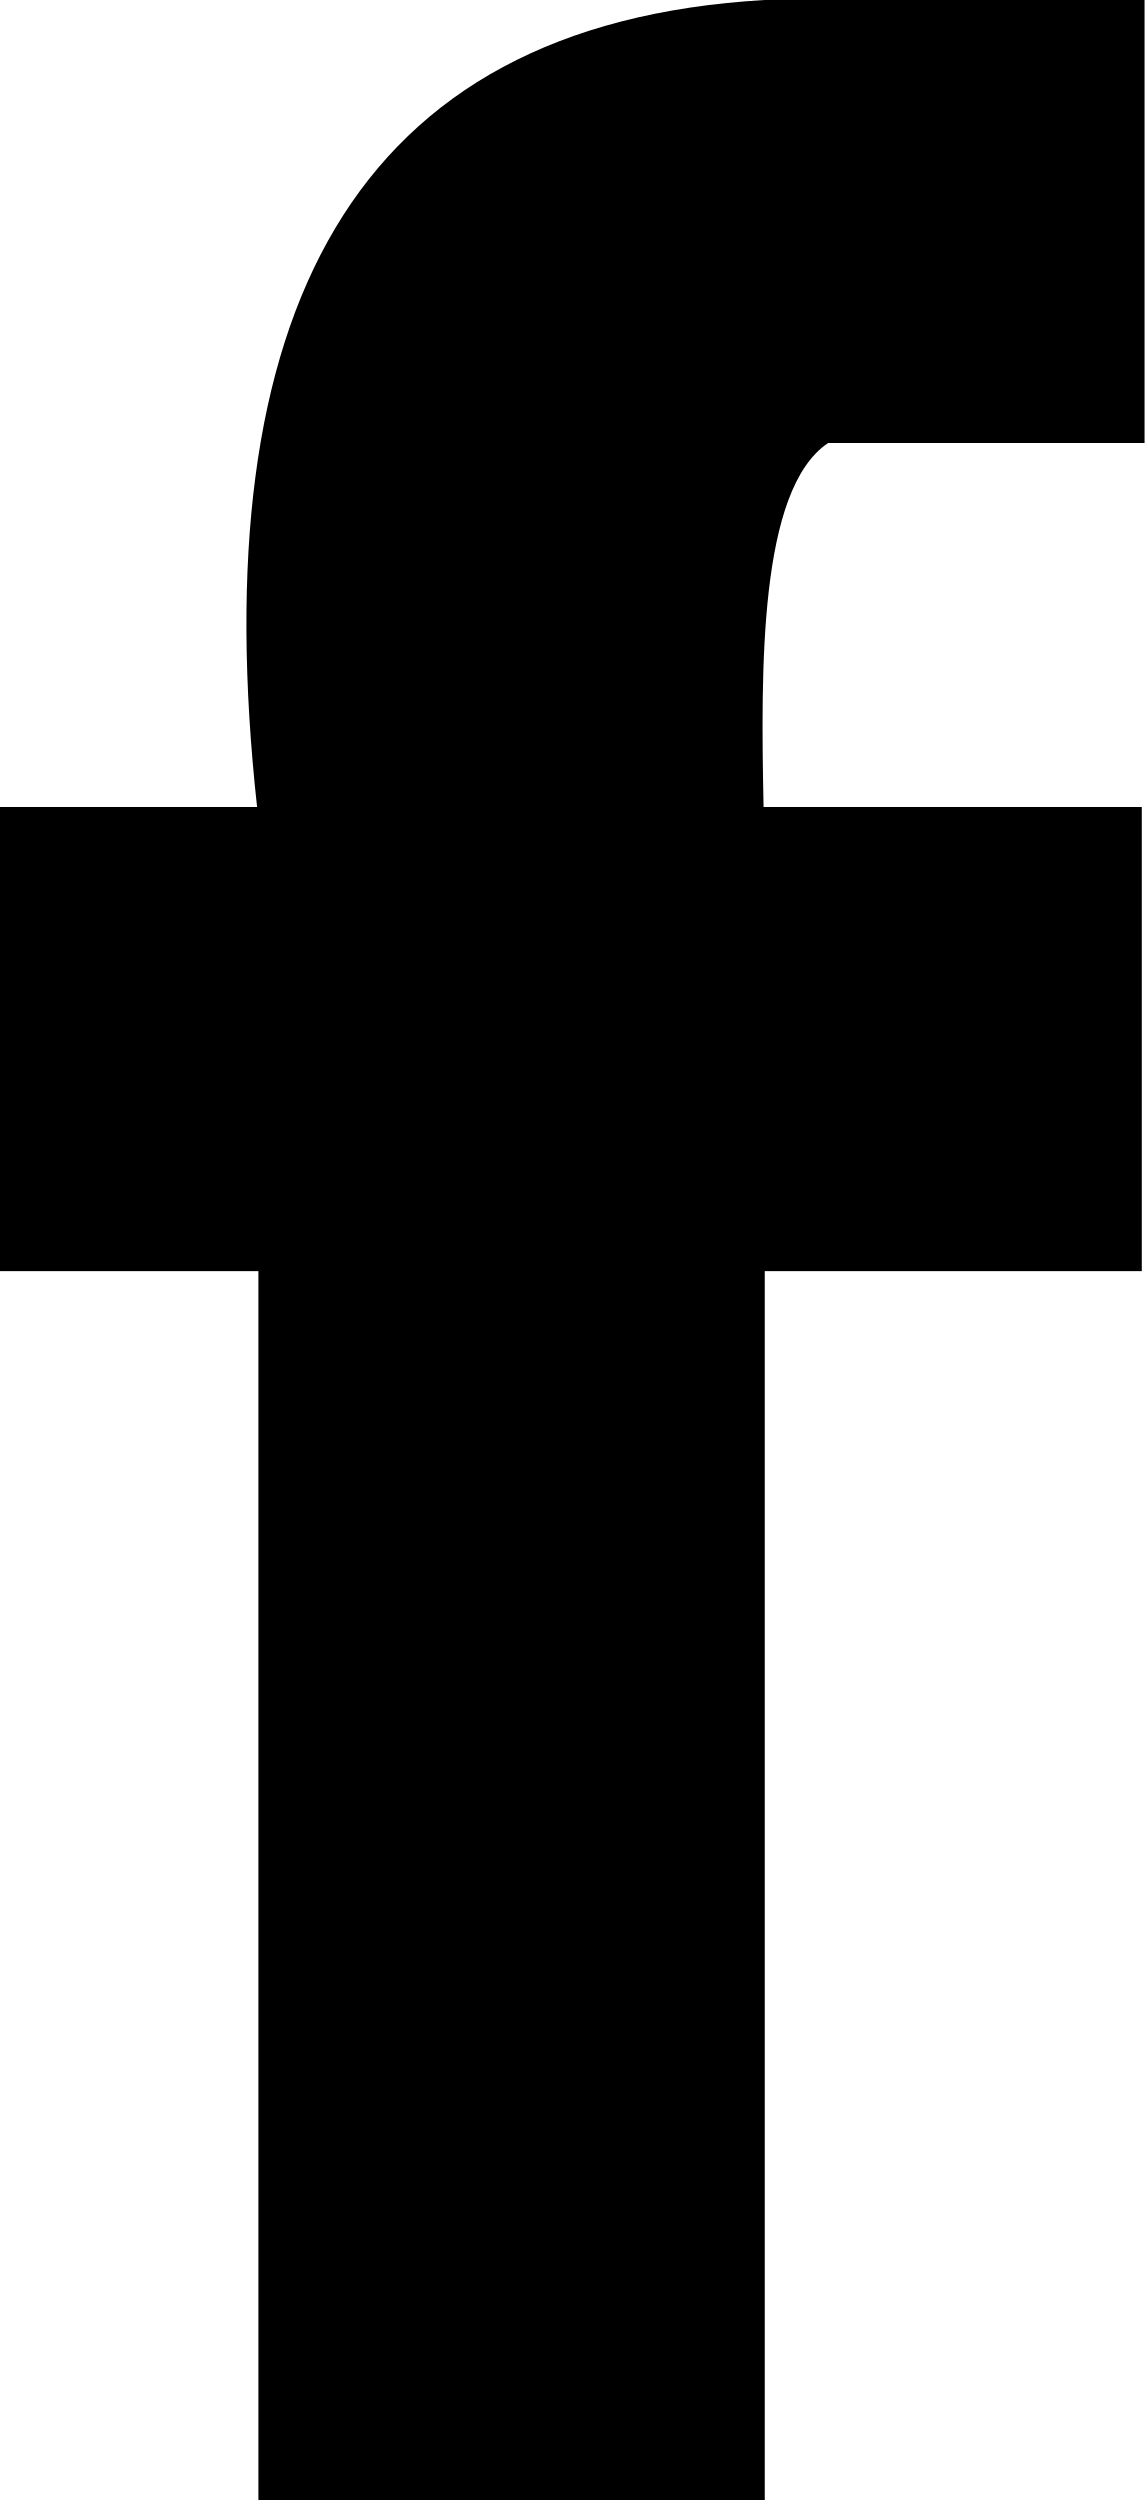
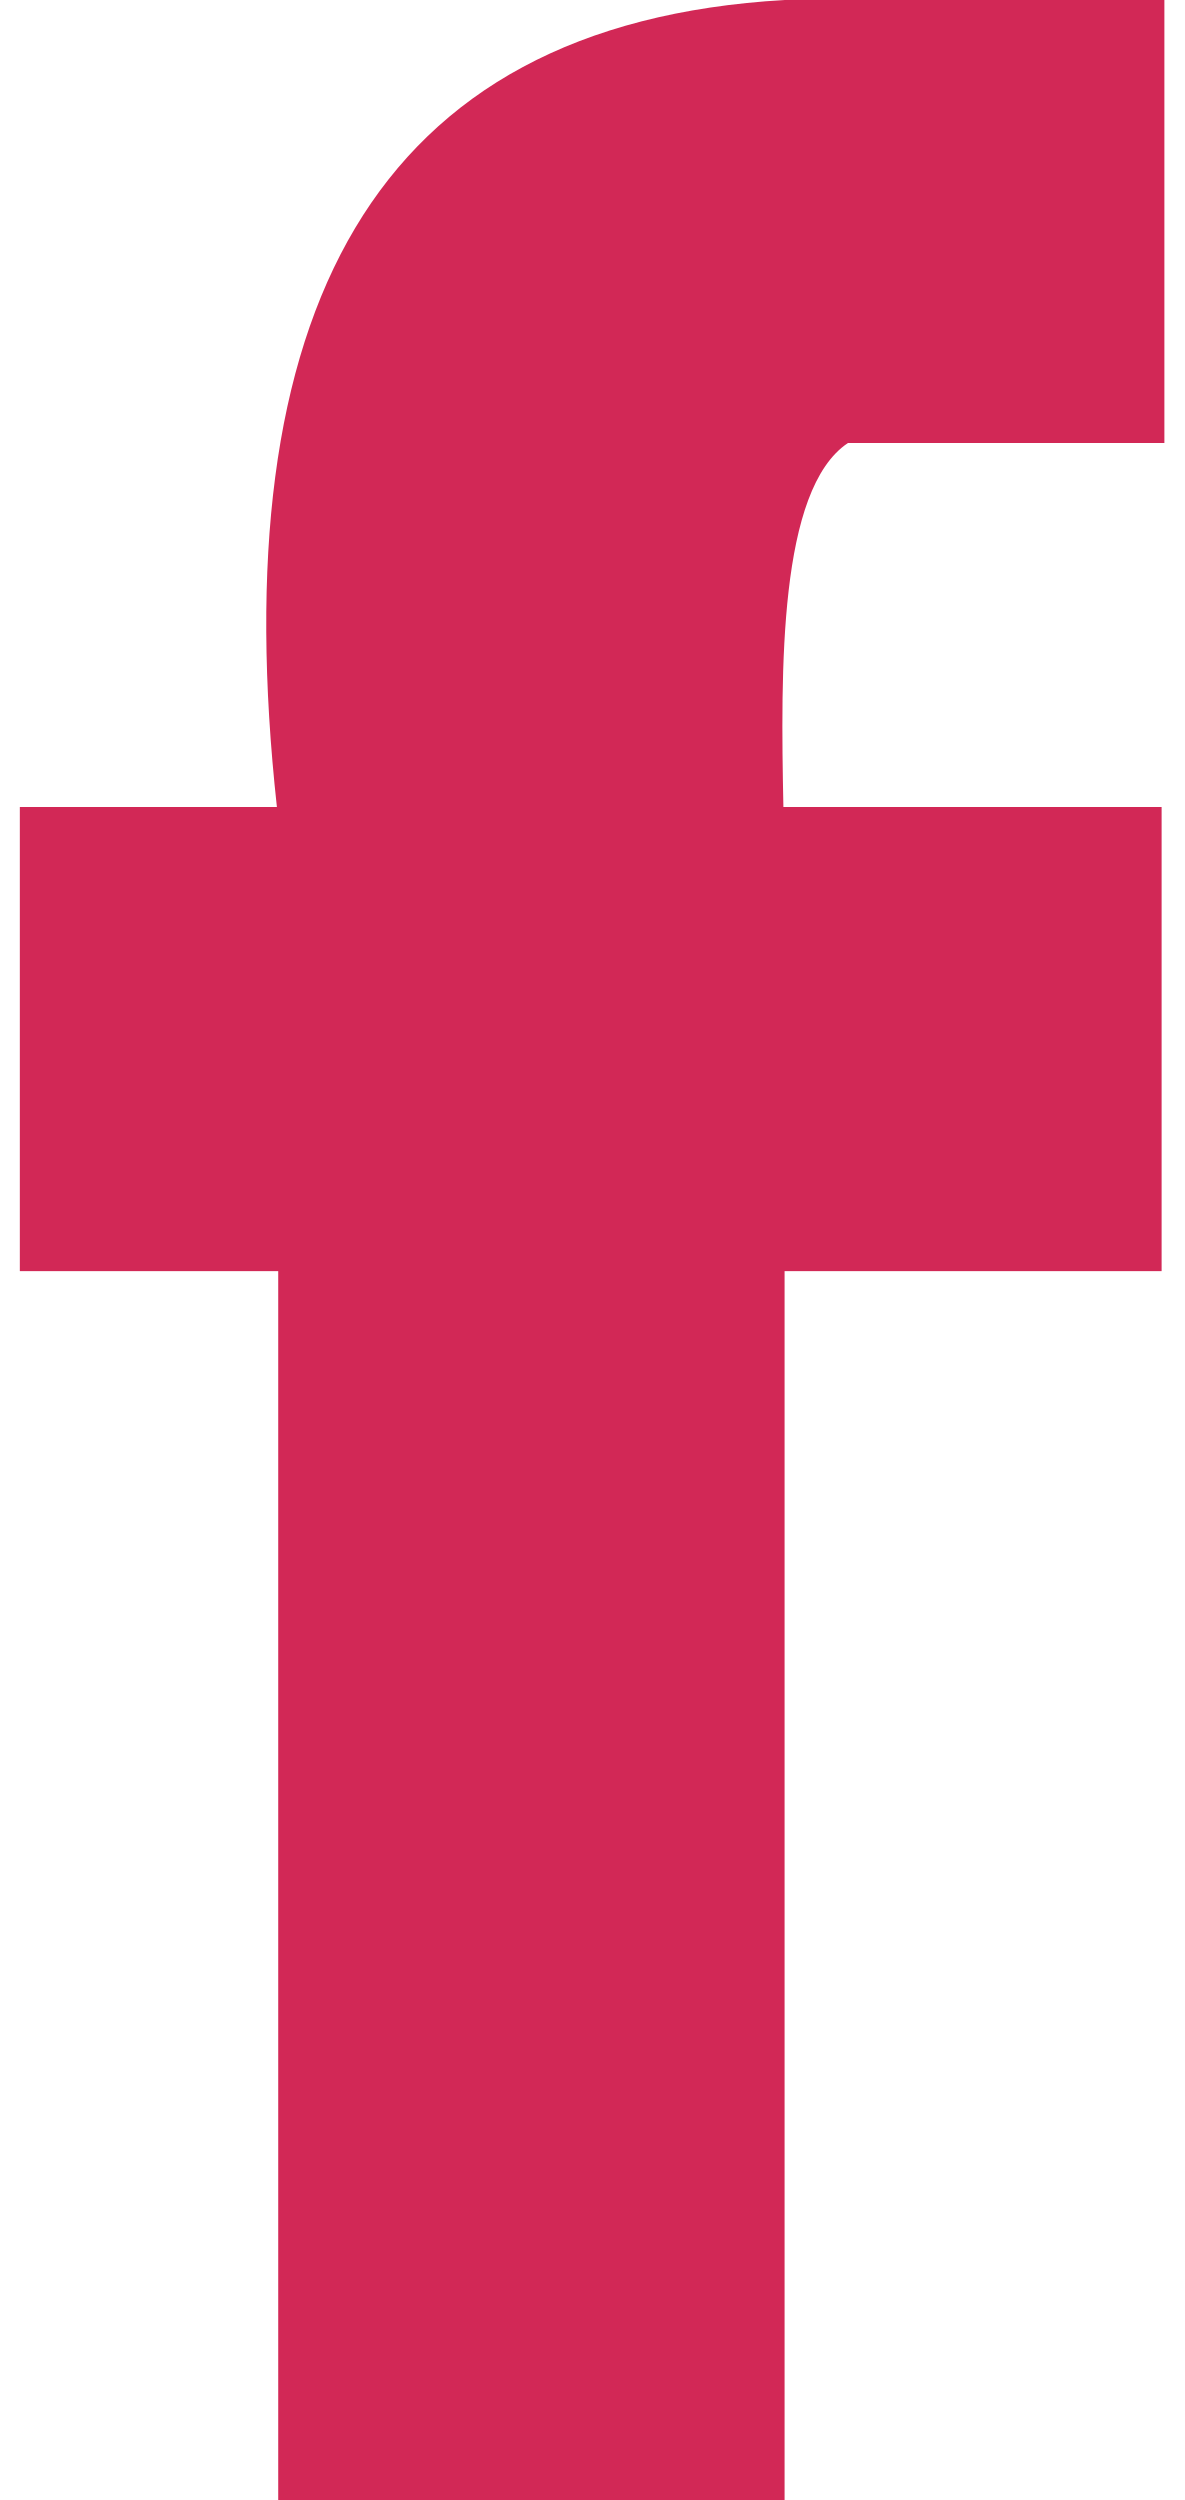
- <svg xmlns="http://www.w3.org/2000/svg" version="1.0" id="Layer_1" x="0px" y="0px" width="8.673px" height="18.944px" viewBox="0 0 8.673 18.944" enable-background="new 0 0 8.673 18.944" xml:space="preserve">
-   <path d="M6.275,3.357c0.799,0,1.599,0,2.398,0c0-1.119,0-2.238,0-3.357c-0.959,0-1.92,0-2.878,0C2.656,0.181,1.54,2.387,1.948,6.115 H0v3.517h1.958c0,3.104,0,6.208,0,9.312c1.279,0,2.558,0,3.837,0c0-3.104,0-6.208,0-9.312h2.857V6.115H5.786 C5.765,5.07,5.75,3.709,6.275,3.357z" />
+ <svg xmlns="http://www.w3.org/2000/svg" version="1.0" id="Layer_1" x="0px" y="0px" width="9px" height="19px" viewBox="0 0 8.673 18.944" enable-background="new 0 0 8.673 18.944" xml:space="preserve">
+   <path fill="#d22856" d="M6.275,3.357c0.799,0,1.599,0,2.398,0c0-1.119,0-2.238,0-3.357c-0.959,0-1.92,0-2.878,0C2.656,0.181,1.54,2.387,1.948,6.115 H0v3.517h1.958c0,3.104,0,6.208,0,9.312c1.279,0,2.558,0,3.837,0c0-3.104,0-6.208,0-9.312h2.857V6.115H5.786 C5.765,5.07,5.75,3.709,6.275,3.357z" />
</svg>
